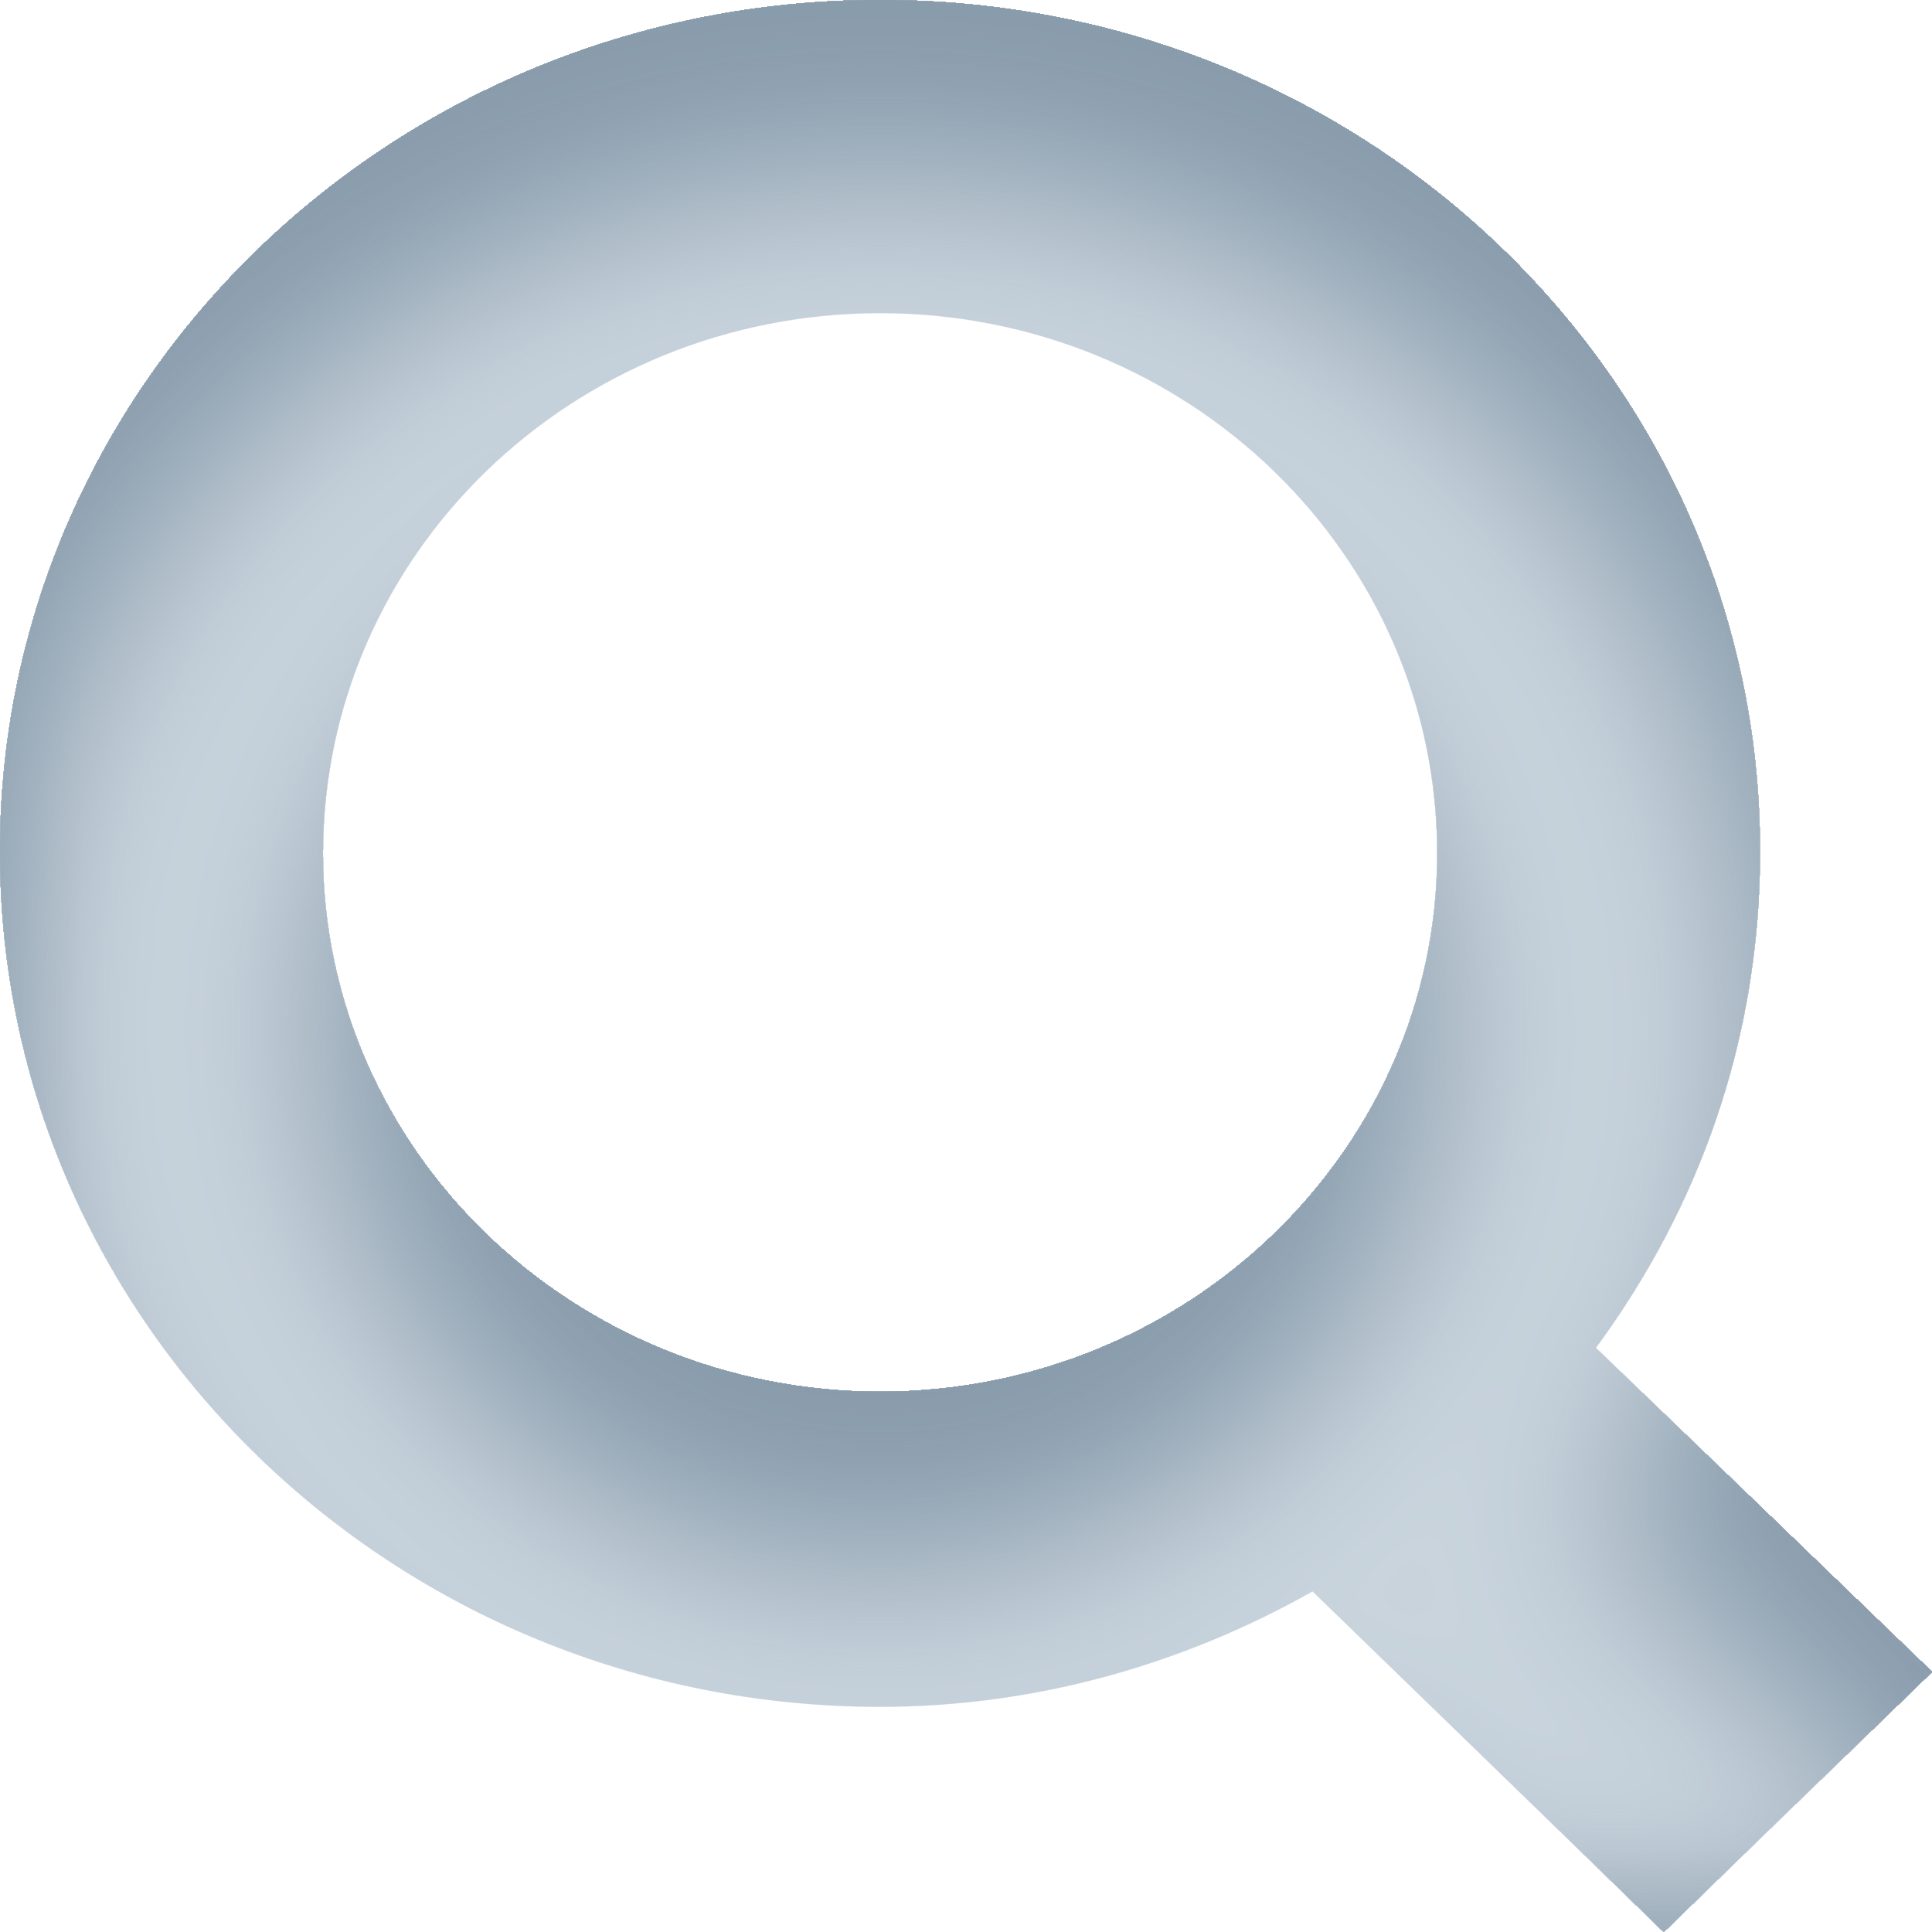
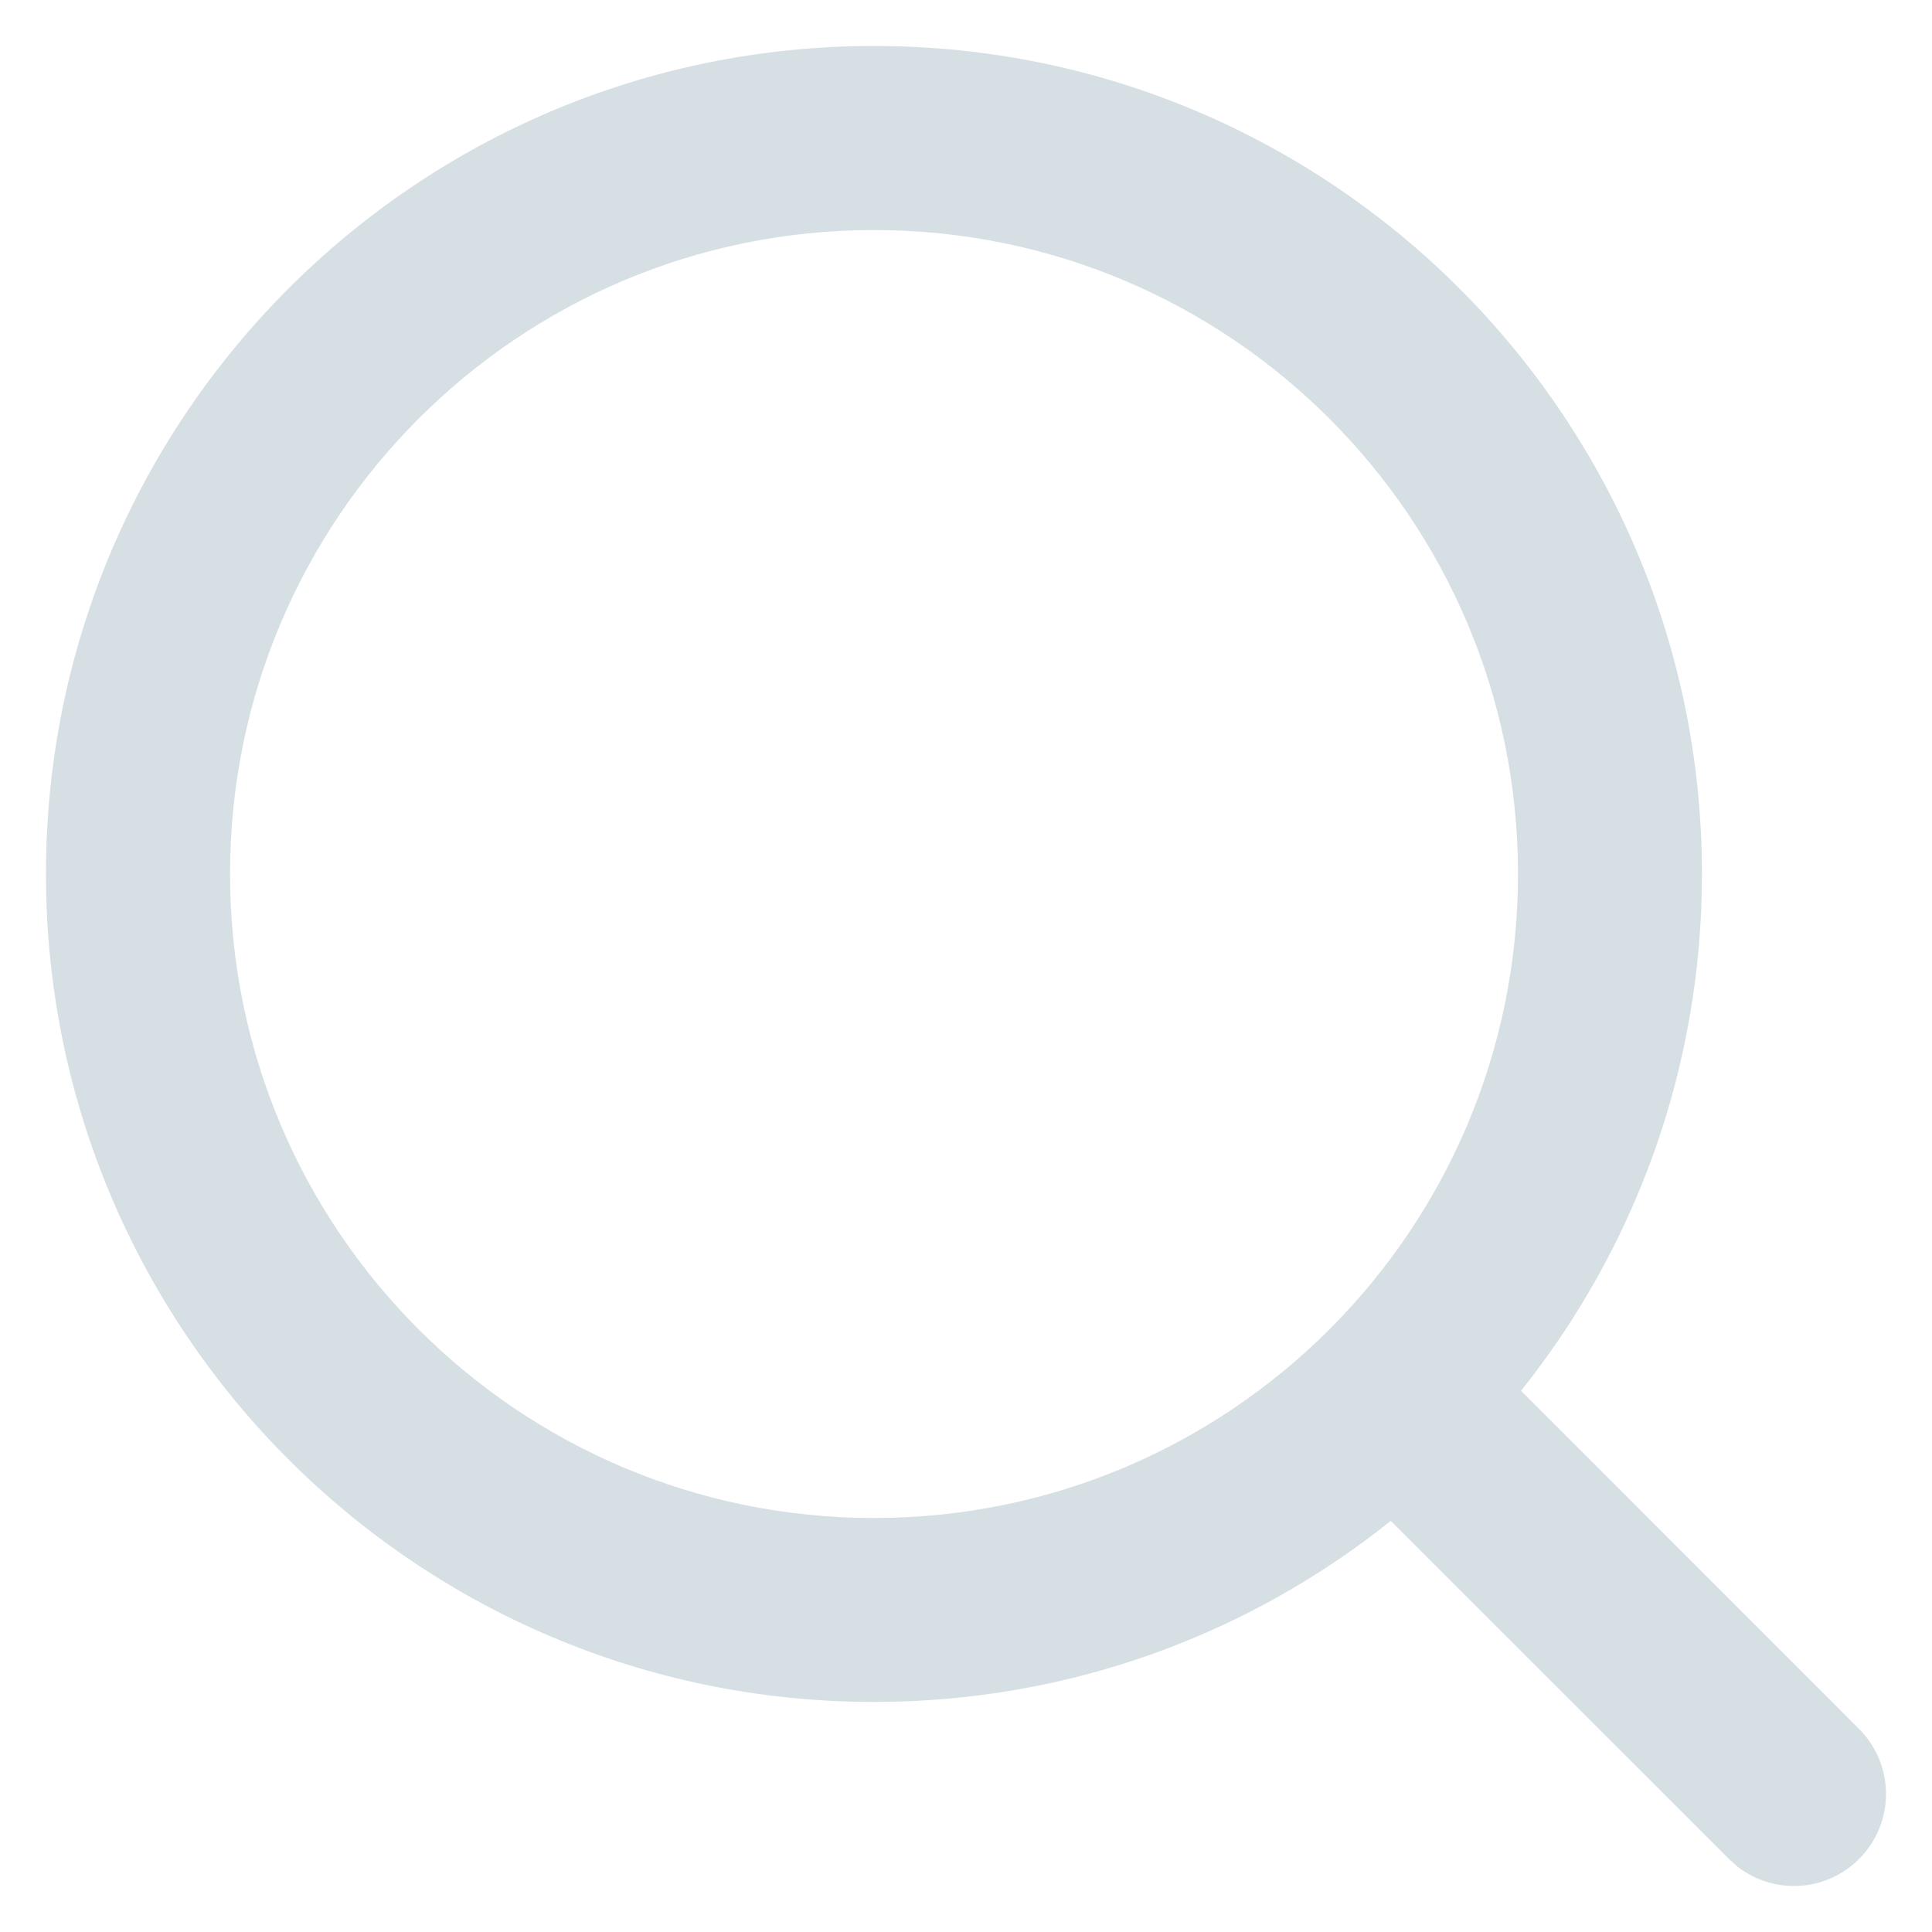
- <svg xmlns="http://www.w3.org/2000/svg" width="11" height="11" viewBox="0 0 11 11" fill="none">
-   <g filter="url(#filter0_i_1632_1282)">
-     <path d="M11 9.519L9.473 11L7.473 9.061C6.753 9.467 5.914 9.718 5.011 9.718C2.247 9.718 0 7.538 0 4.848C0 2.169 2.247 0 5.011 0C7.785 0 10.021 2.169 10.021 4.848C10.021 5.912 9.677 6.871 9.086 7.674L11 9.519ZM5.011 1.783C3.258 1.783 1.839 3.159 1.839 4.859C1.839 6.548 3.258 7.924 5.011 7.924C6.763 7.924 8.183 6.548 8.183 4.859C8.183 3.159 6.763 1.783 5.011 1.783Z" fill="#C9D4DD" />
-   </g>
-   <defs>
-     <filter id="filter0_i_1632_1282" x="0" y="0" width="11" height="12" filterUnits="userSpaceOnUse" color-interpolation-filters="sRGB">
-       <feFlood flood-opacity="0" result="BackgroundImageFix" />
-       <feBlend mode="normal" in="SourceGraphic" in2="BackgroundImageFix" result="shape" />
-       <feColorMatrix in="SourceAlpha" type="matrix" values="0 0 0 0 0 0 0 0 0 0 0 0 0 0 0 0 0 0 127 0" result="hardAlpha" />
-       <feOffset dy="1" />
-       <feGaussianBlur stdDeviation="0.5" />
-       <feComposite in2="hardAlpha" operator="arithmetic" k2="-1" k3="1" />
-       <feColorMatrix type="matrix" values="0 0 0 0 0.439 0 0 0 0 0.525 0 0 0 0 0.6 0 0 0 0.73 0" />
-       <feBlend mode="normal" in2="shape" result="effect1_innerShadow_1632_1282" />
-     </filter>
-   </defs>
+ <svg xmlns="http://www.w3.org/2000/svg" width="14" height="14" viewBox="0 0 14 14" fill="none">
+   <path fill-rule="evenodd" clip-rule="evenodd" d="M6.333 0.333C9.647 0.333 12.333 3.02 12.333 6.333C12.333 7.75 11.842 9.052 11.022 10.078L13.471 12.528C13.732 12.789 13.732 13.211 13.471 13.471C13.231 13.712 12.853 13.73 12.591 13.527L12.529 13.471L10.078 11.021C9.052 11.842 7.75 12.333 6.333 12.333C3.02 12.333 0.333 9.647 0.333 6.333C0.333 3.02 3.02 0.333 6.333 0.333ZM6.333 1.667C3.756 1.667 1.667 3.756 1.667 6.333C1.667 8.911 3.756 11 6.333 11C8.911 11 11 8.911 11 6.333C11 3.756 8.911 1.667 6.333 1.667Z" fill="#D6E0E4" />
</svg>
